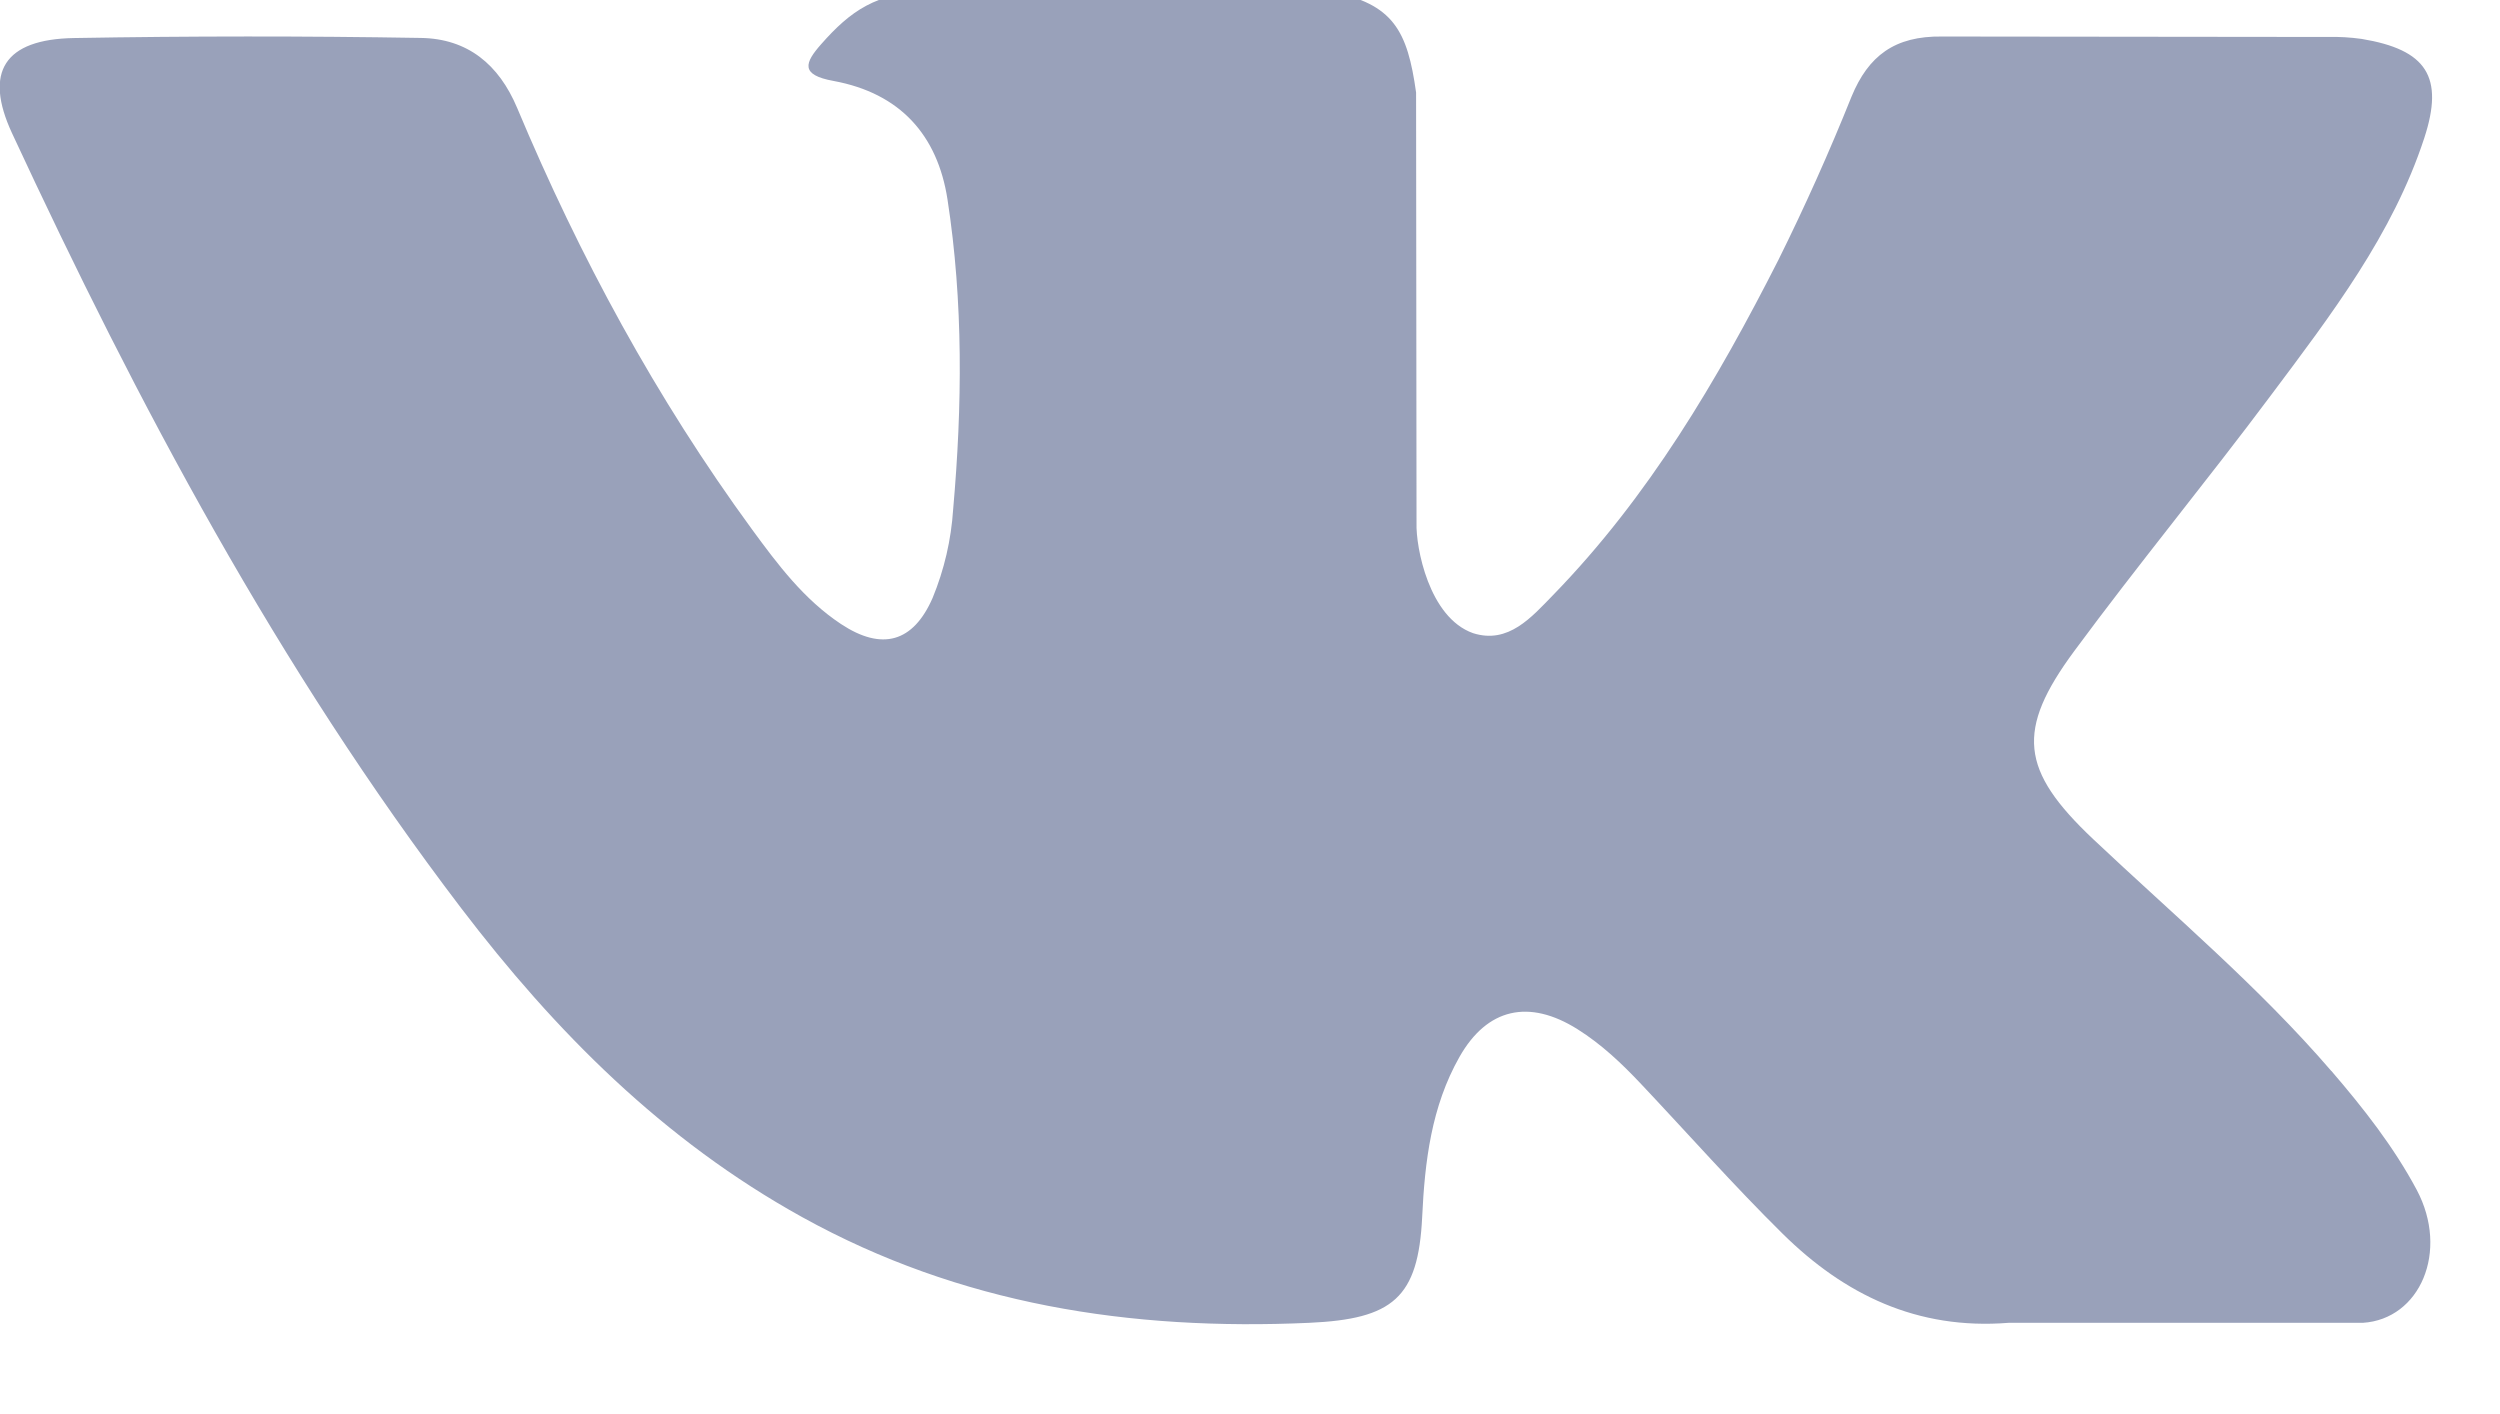
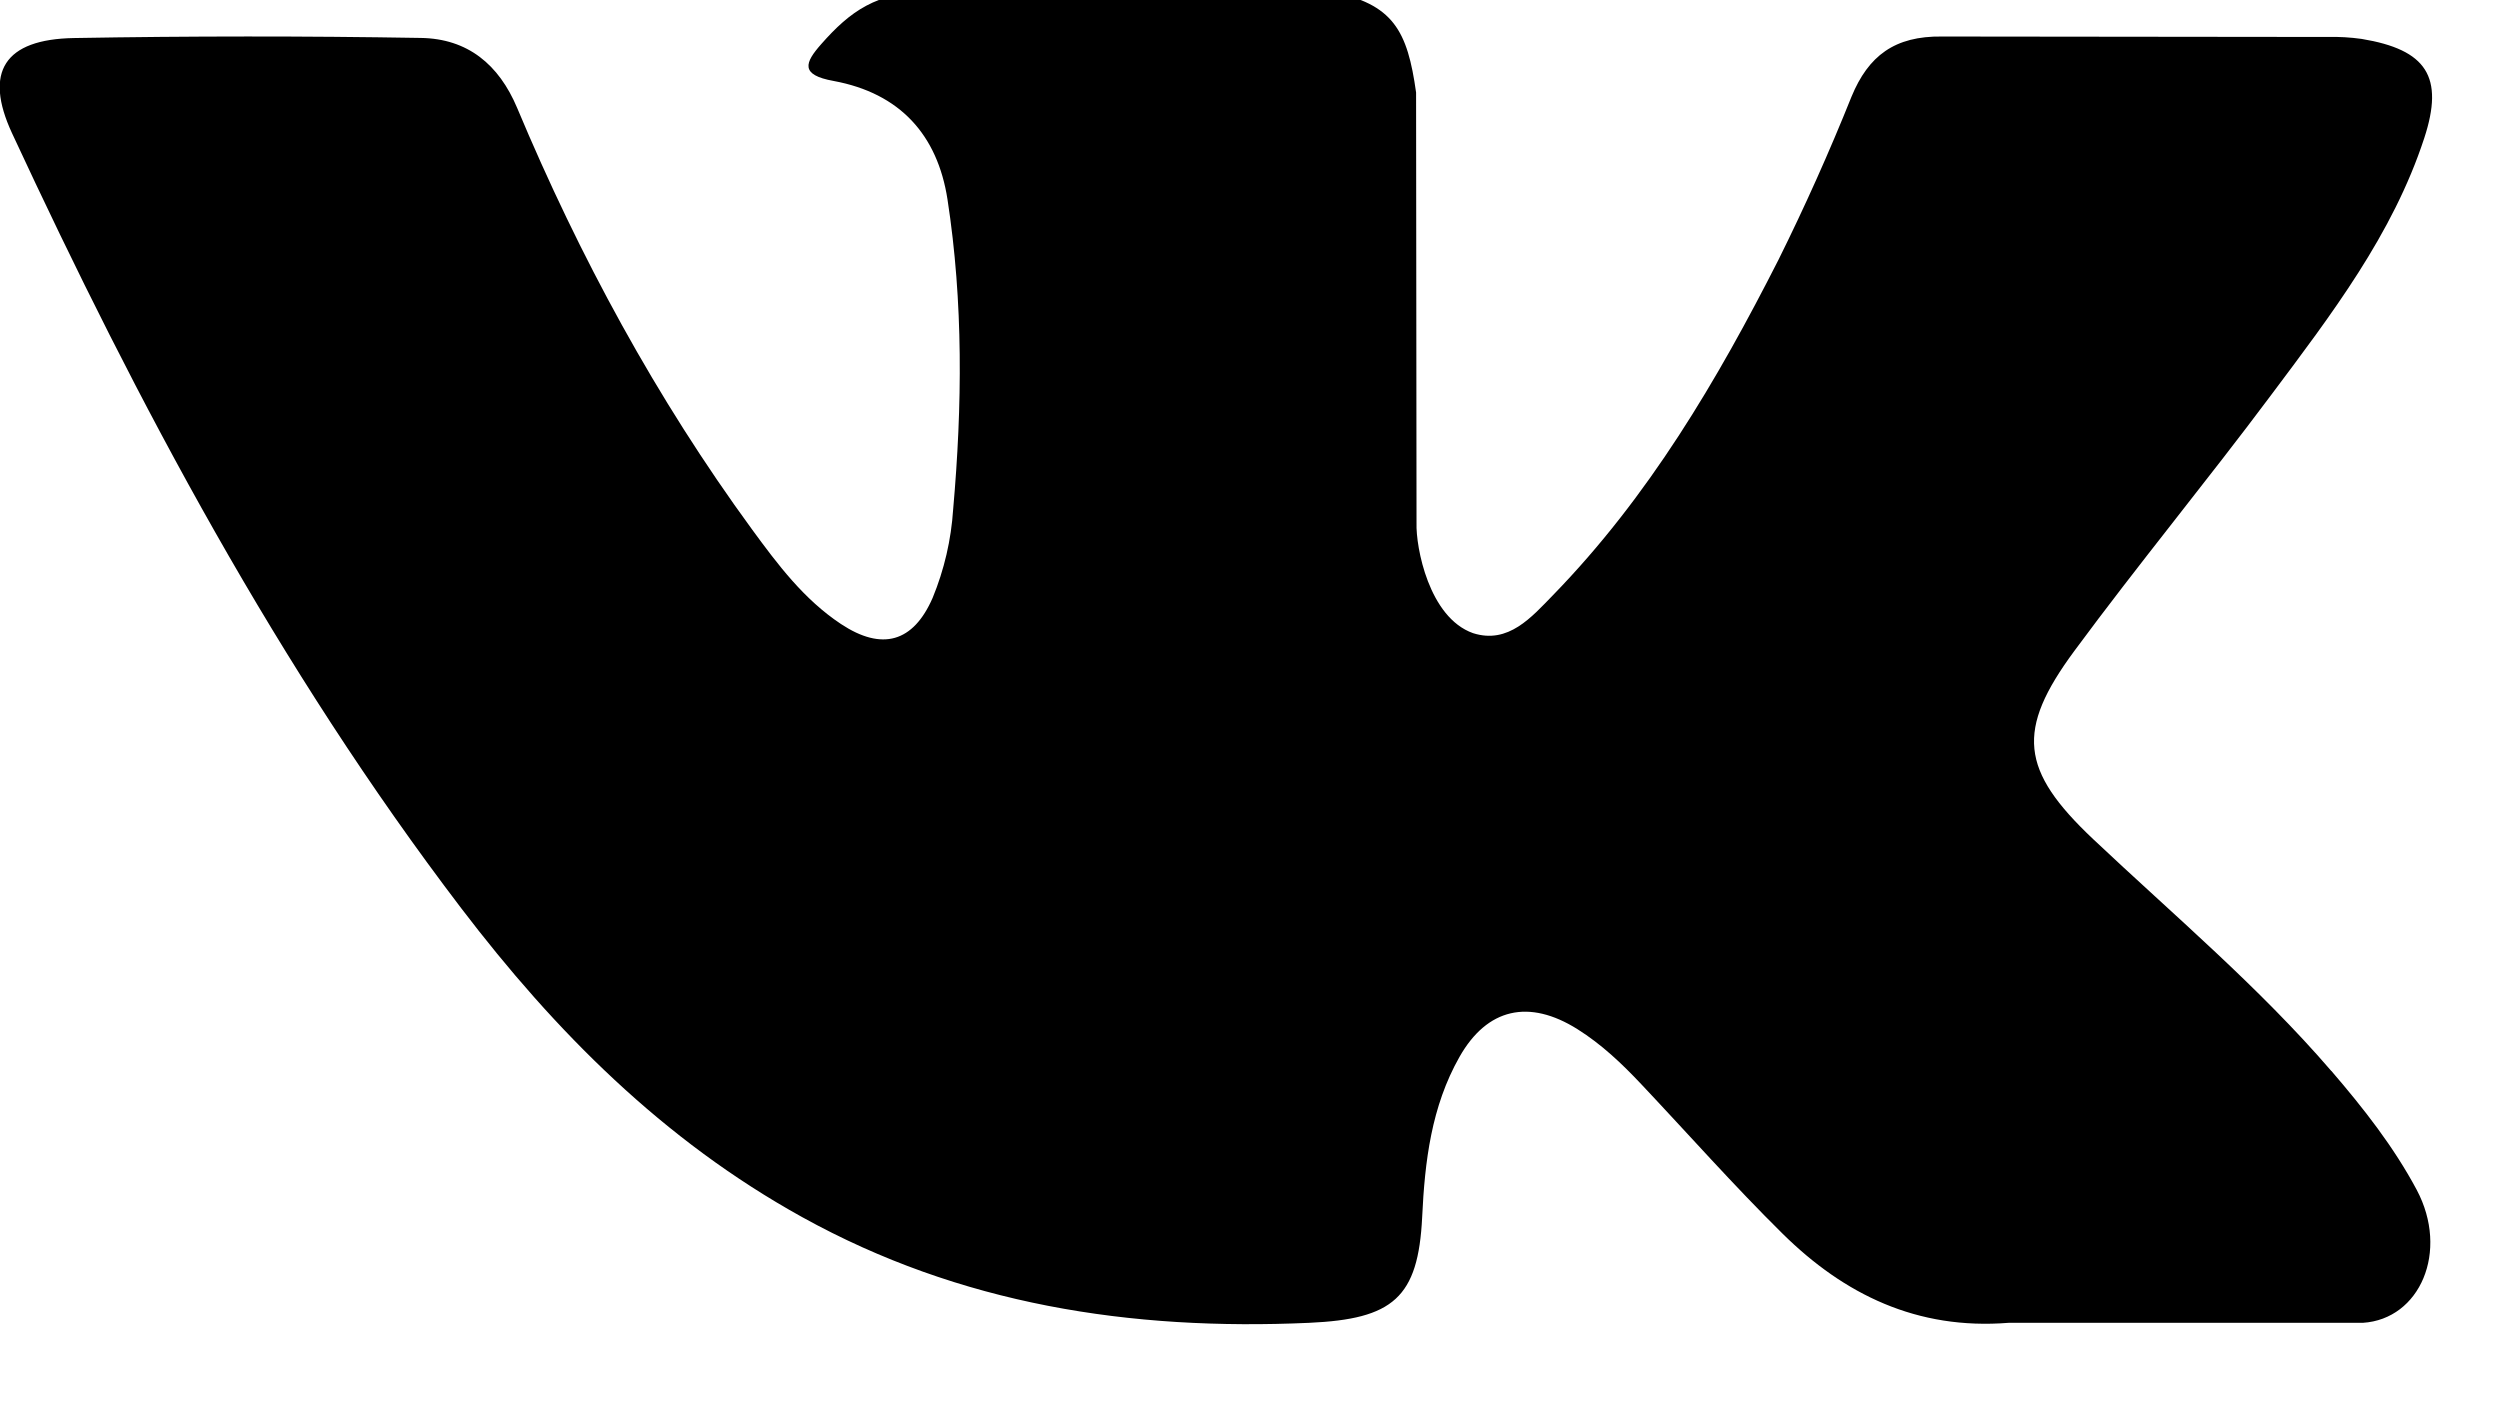
- <svg xmlns="http://www.w3.org/2000/svg" width="23" height="13" viewBox="0 0 23 13">
-   <g>
-     <g>
-       <path fill="#99a1ba" d="M21.448 9.853c-.666-.774-1.45-1.434-2.192-2.134-.67-.633-.711-1-.173-1.729.587-.796 1.218-1.561 1.81-2.354.554-.74 1.12-1.479 1.41-2.365.185-.565.022-.814-.576-.913a1.91 1.91 0 0 0-.314-.018L17.867.336c-.437-.006-.678.178-.833.553a20.73 20.73 0 0 1-.672 1.501c-.563 1.108-1.193 2.18-2.075 3.086-.195.2-.41.453-.735.349-.407-.144-.527-.793-.52-1.012L13.028.851c-.079-.566-.208-.818-.789-.928H8.556c-.492 0-.738.185-1 .482-.152.172-.198.284.114.34.61.113.955.496 1.047 1.09.146.947.136 1.9.052 2.851a2.578 2.578 0 0 1-.189.815c-.178.408-.465.49-.843.24-.342-.227-.582-.548-.818-.87C6.036 3.663 5.331 2.36 4.757.991 4.59.595 4.304.355 3.87.349A92.528 92.528 0 0 0 .68.35c-.64.011-.83.312-.57.874 1.159 2.495 2.449 4.92 4.132 7.13.864 1.134 1.857 2.135 3.139 2.844 1.453.804 3.017 1.046 4.664.972.771-.035 1.003-.23 1.039-.974.024-.509.084-1.015.343-1.472.255-.45.64-.535 1.085-.256.223.14.41.318.587.506.434.46.853.934 1.303 1.378.565.557 1.235.885 2.077.818h3.259c.525-.033.797-.656.496-1.223-.212-.397-.49-.751-.785-1.094z" />
-     </g>
-   </g>
+ <svg viewBox="0 0 23 13">
+   <path d="M21.448 9.853c-.666-.774-1.45-1.434-2.192-2.134-.67-.633-.711-1-.173-1.729.587-.796 1.218-1.561 1.81-2.354.554-.74 1.12-1.479 1.41-2.365.185-.565.022-.814-.576-.913a1.91 1.91 0 0 0-.314-.018L17.867.336c-.437-.006-.678.178-.833.553a20.73 20.73 0 0 1-.672 1.501c-.563 1.108-1.193 2.18-2.075 3.086-.195.2-.41.453-.735.349-.407-.144-.527-.793-.52-1.012L13.028.851c-.079-.566-.208-.818-.789-.928H8.556c-.492 0-.738.185-1 .482-.152.172-.198.284.114.34.61.113.955.496 1.047 1.09.146.947.136 1.9.052 2.851a2.578 2.578 0 0 1-.189.815c-.178.408-.465.49-.843.24-.342-.227-.582-.548-.818-.87C6.036 3.663 5.331 2.36 4.757.991 4.59.595 4.304.355 3.87.349A92.528 92.528 0 0 0 .68.35c-.64.011-.83.312-.57.874 1.159 2.495 2.449 4.92 4.132 7.13.864 1.134 1.857 2.135 3.139 2.844 1.453.804 3.017 1.046 4.664.972.771-.035 1.003-.23 1.039-.974.024-.509.084-1.015.343-1.472.255-.45.64-.535 1.085-.256.223.14.41.318.587.506.434.46.853.934 1.303 1.378.565.557 1.235.885 2.077.818h3.259c.525-.033.797-.656.496-1.223-.212-.397-.49-.751-.785-1.094z" />
</svg>
